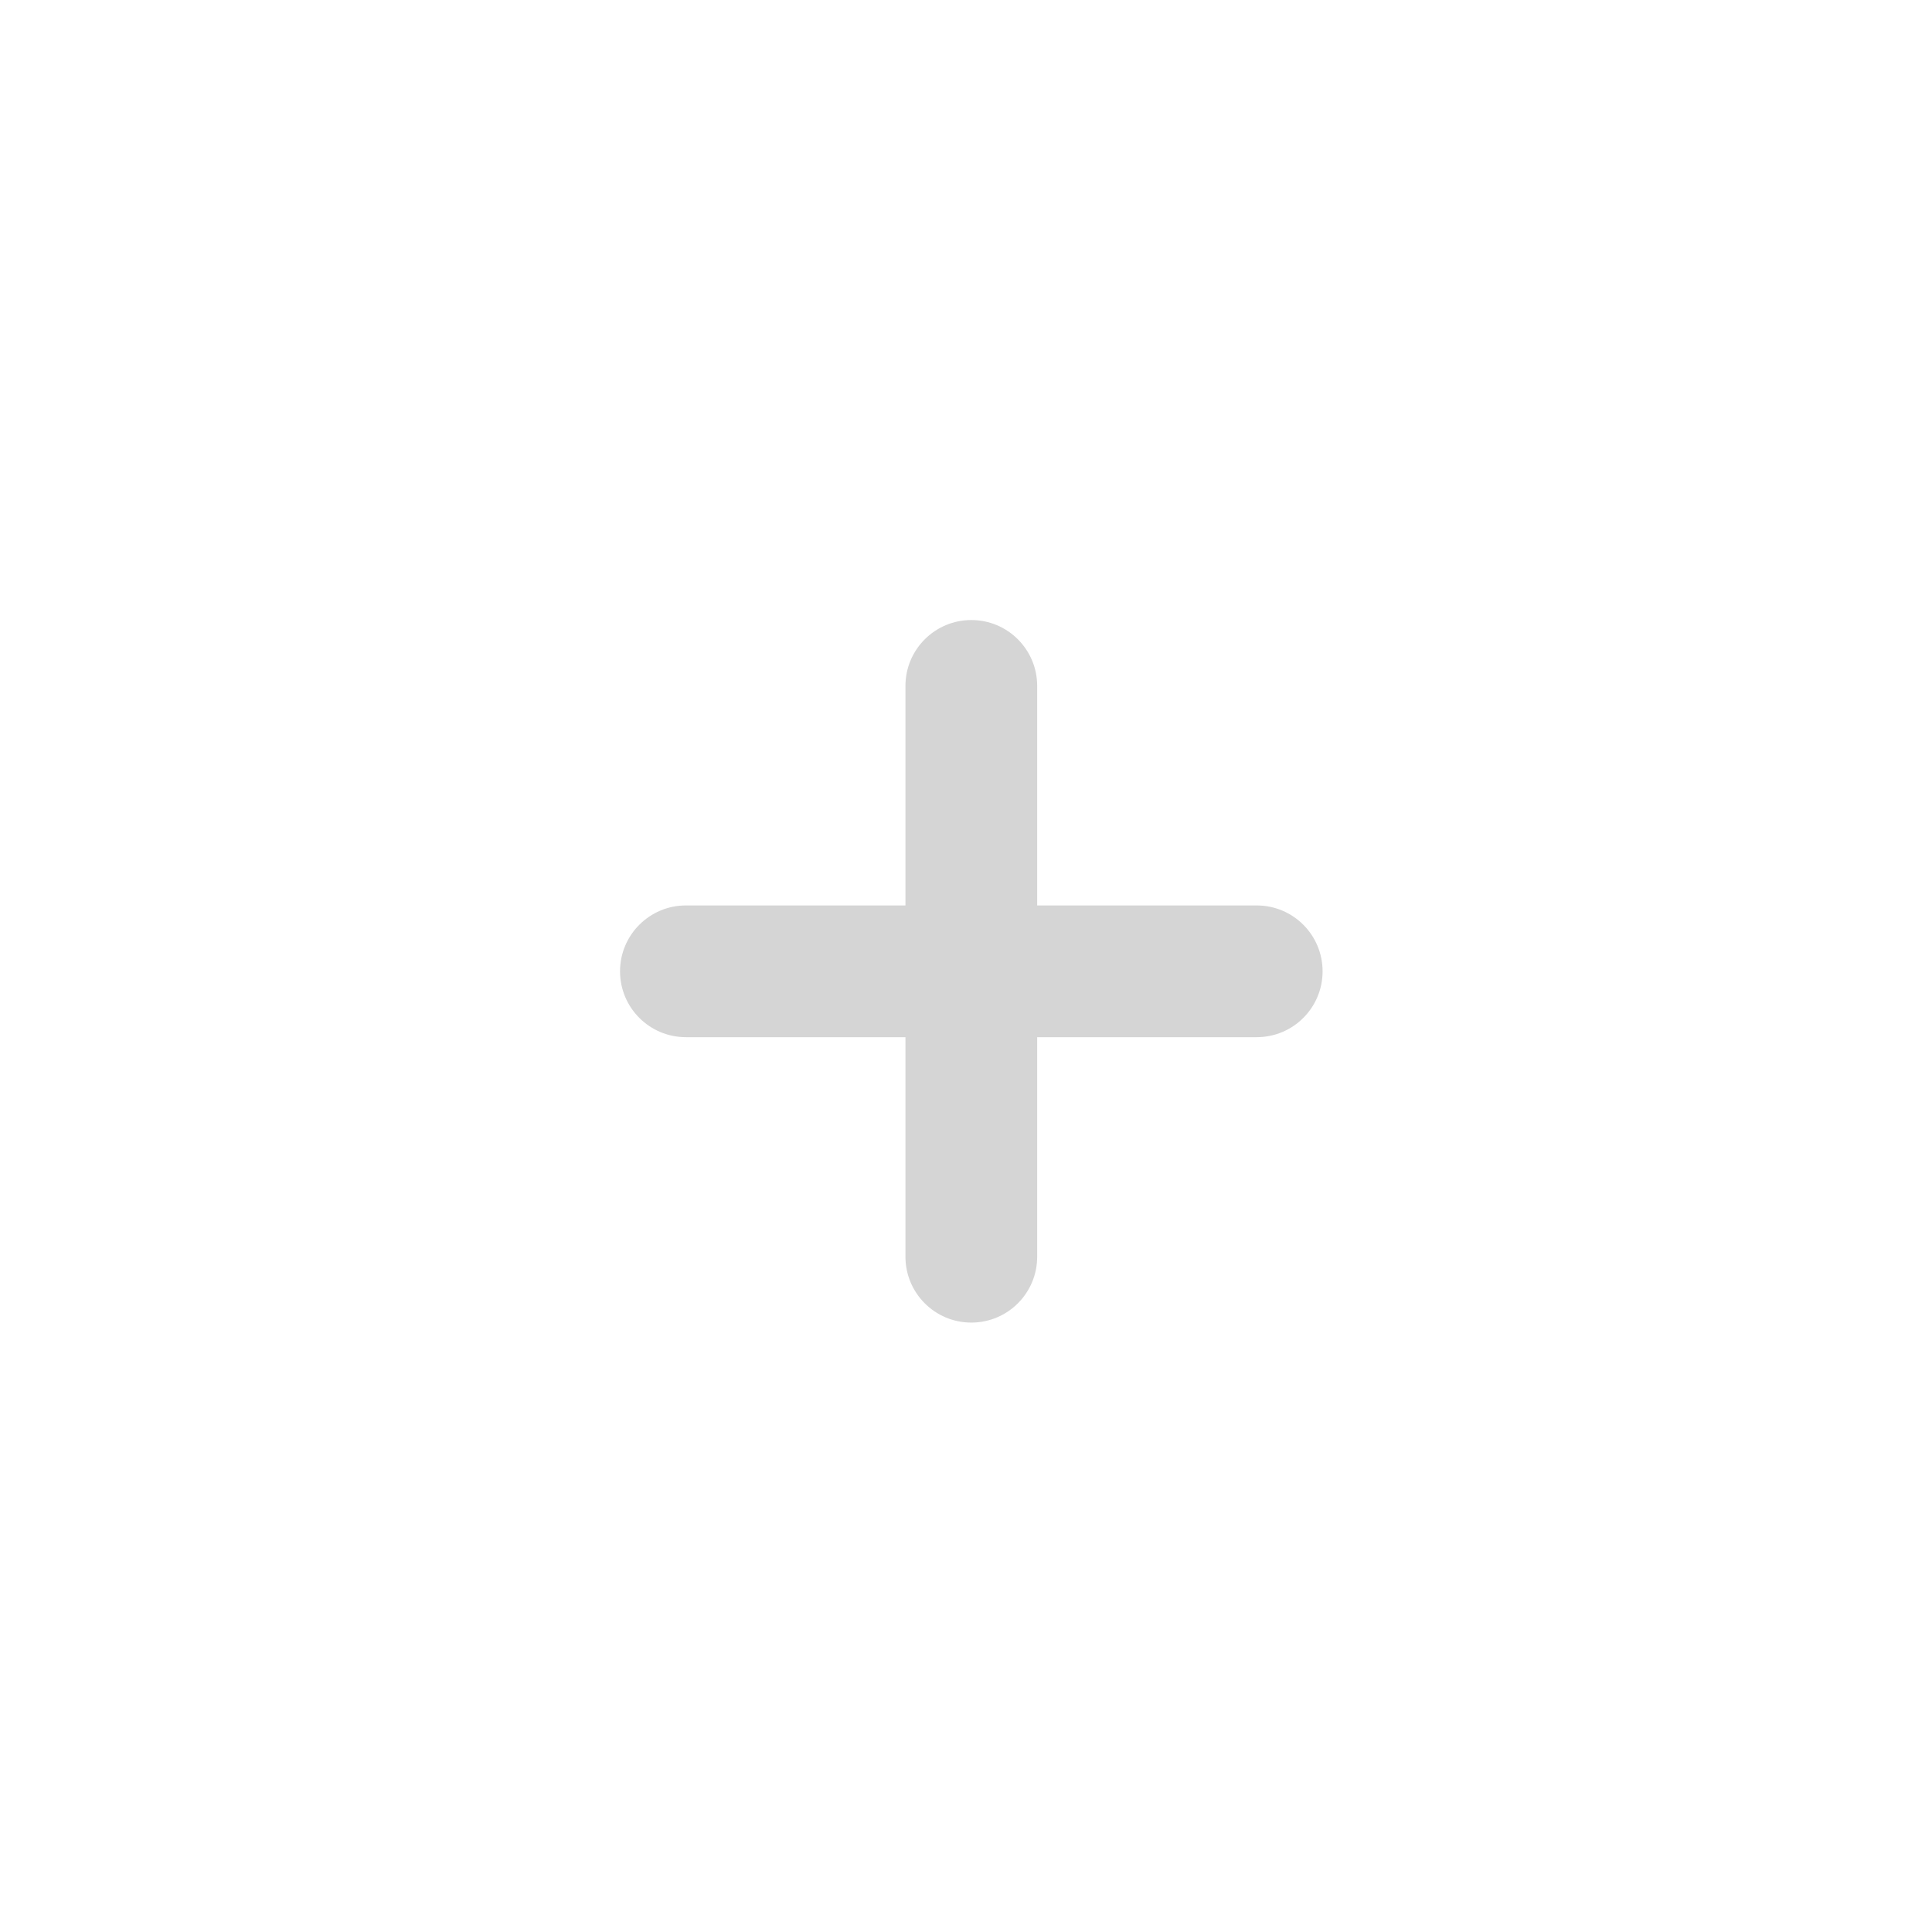
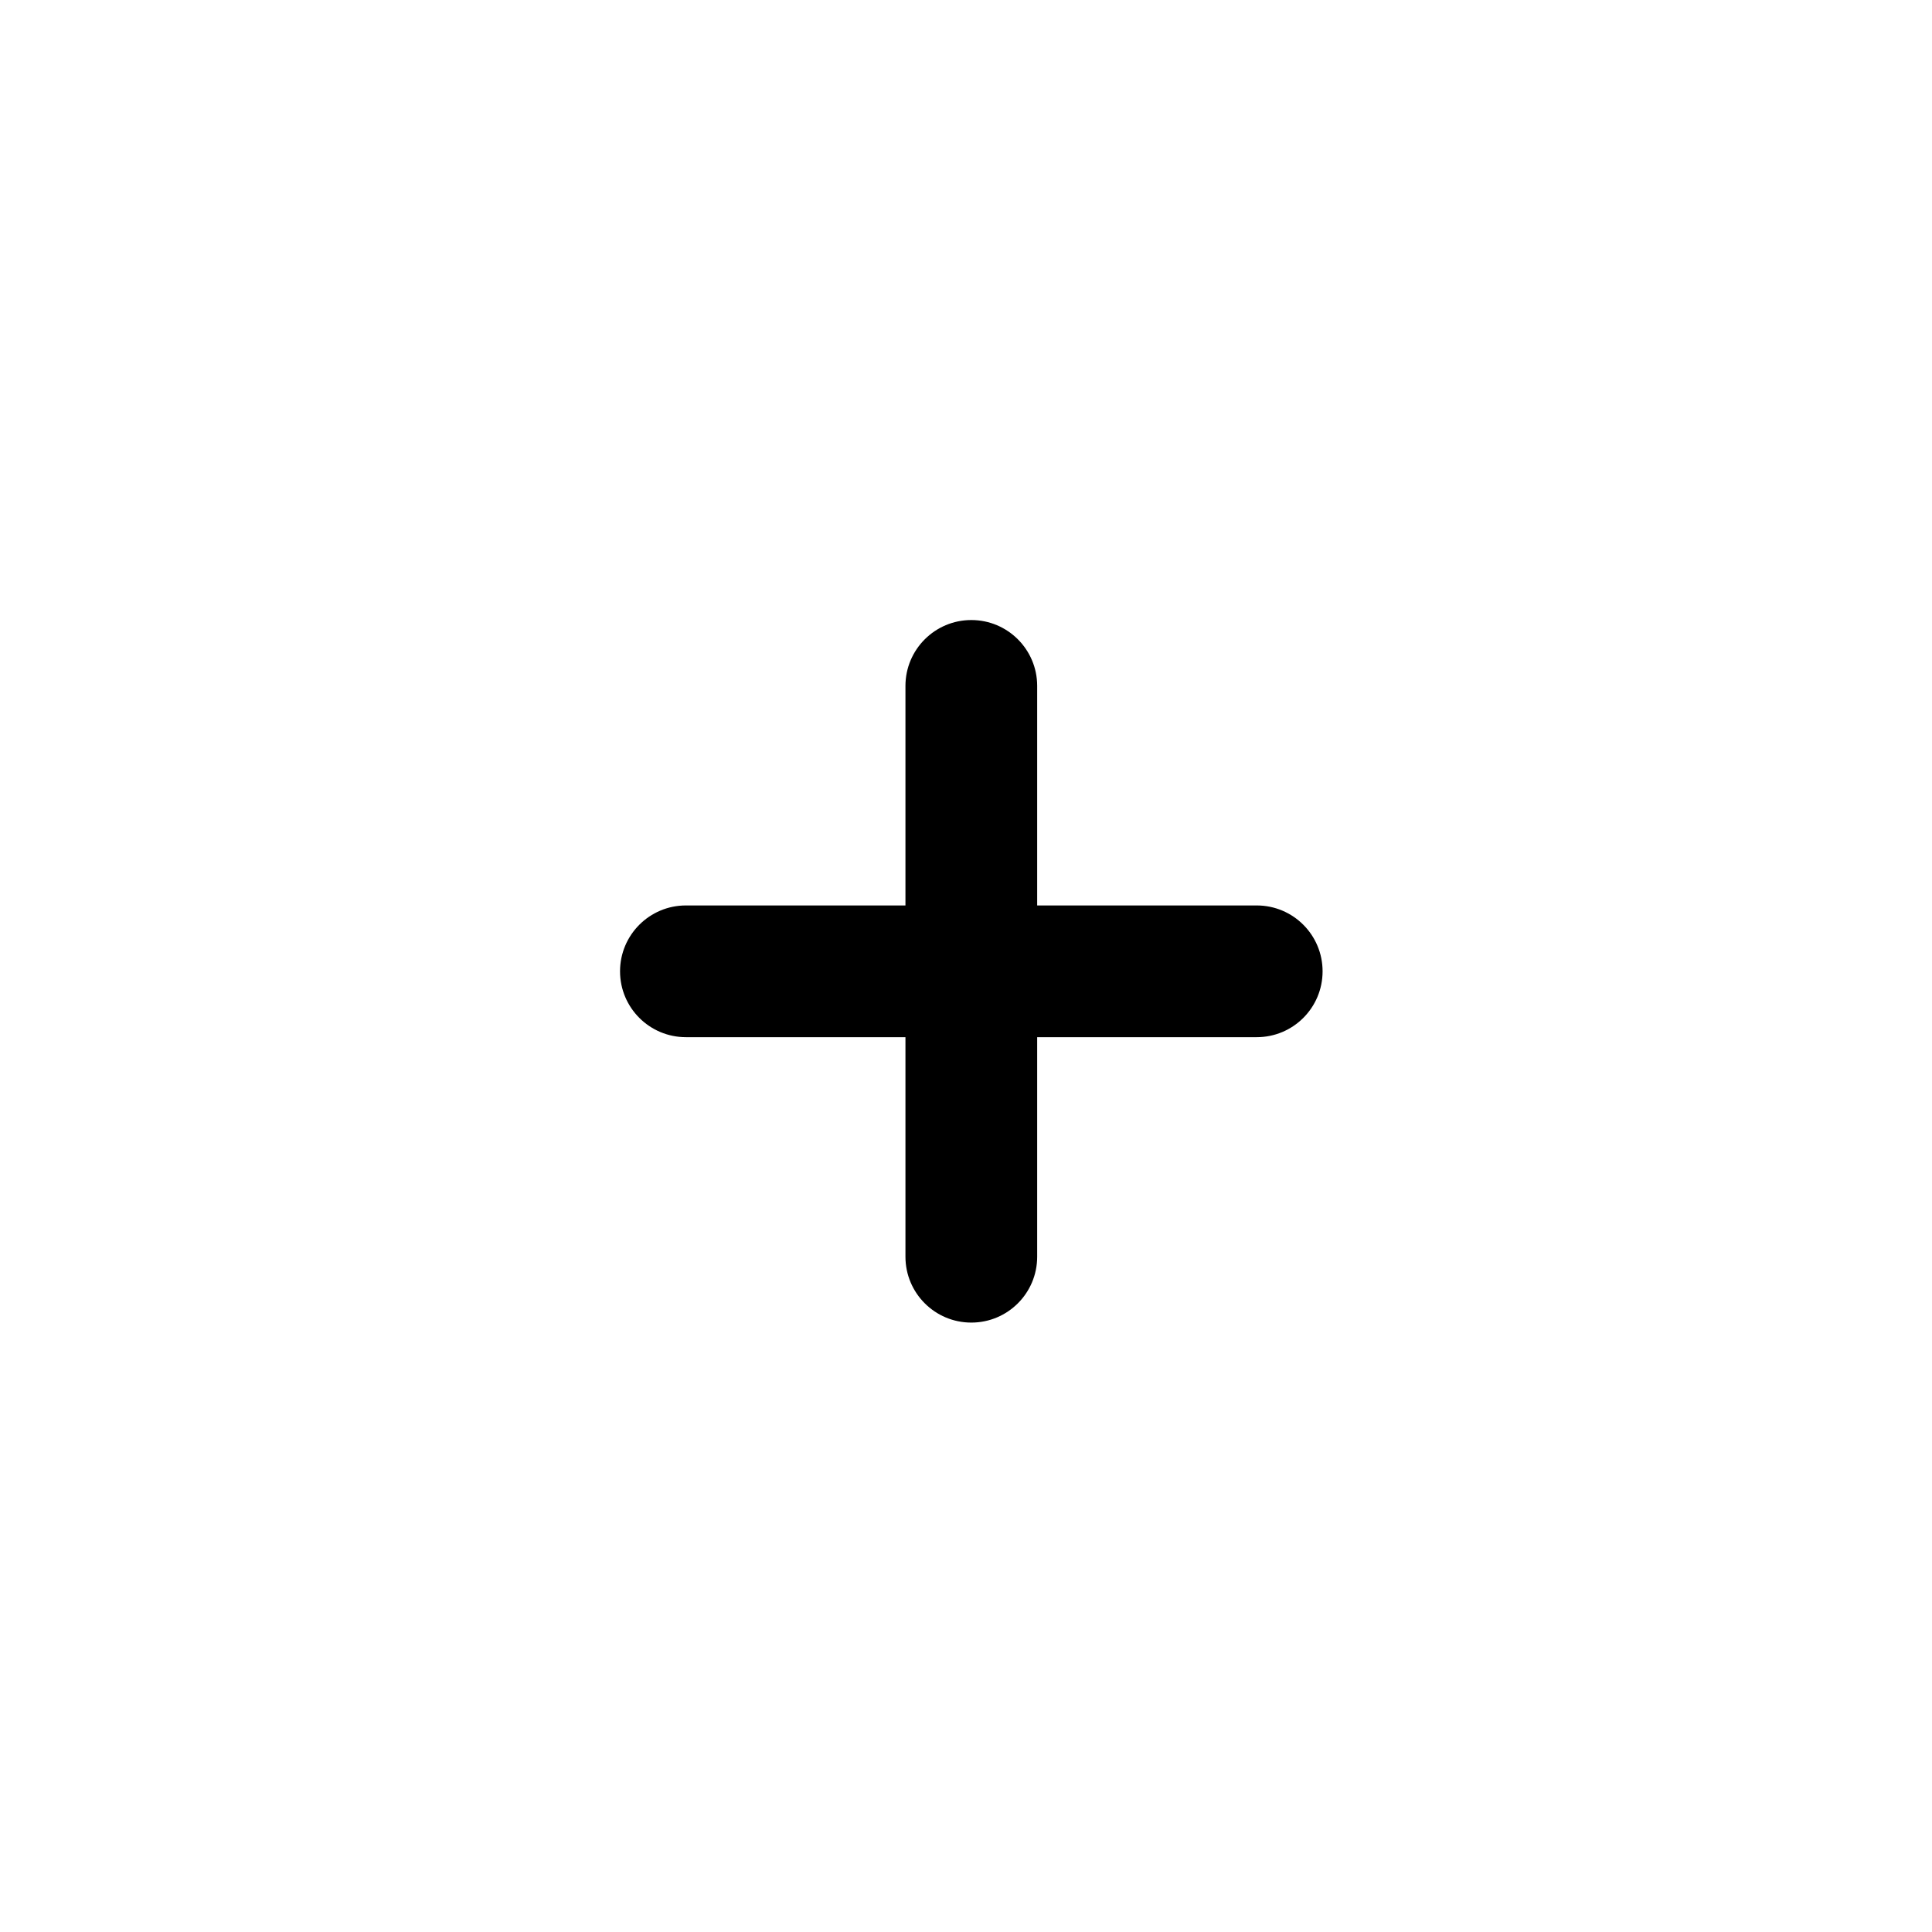
<svg xmlns="http://www.w3.org/2000/svg" width="44" height="44" viewBox="0 0 44 44" fill="none">
-   <path fill-rule="evenodd" clip-rule="evenodd" d="M15.621 20.621C14.793 20.621 14.121 21.293 14.121 22.121C14.121 22.95 14.793 23.621 15.621 23.621L20.621 23.621L20.621 28.621C20.621 29.45 21.293 30.121 22.121 30.121C22.95 30.121 23.621 29.45 23.621 28.621V23.621L28.621 23.621C29.45 23.621 30.121 22.95 30.121 22.121C30.121 21.293 29.45 20.621 28.621 20.621L23.621 20.621L23.621 15.621C23.621 14.793 22.95 14.121 22.121 14.121C21.293 14.121 20.621 14.793 20.621 15.621L20.621 20.621L15.621 20.621Z" fill="#D5D5D5" />
+   <path fill-rule="evenodd" clip-rule="evenodd" d="M15.621 20.621C14.793 20.621 14.121 21.293 14.121 22.121C14.121 22.95 14.793 23.621 15.621 23.621L20.621 23.621L20.621 28.621C20.621 29.45 21.293 30.121 22.121 30.121C22.95 30.121 23.621 29.45 23.621 28.621V23.621L28.621 23.621C29.45 23.621 30.121 22.95 30.121 22.121C30.121 21.293 29.45 20.621 28.621 20.621L23.621 20.621L23.621 15.621C23.621 14.793 22.95 14.121 22.121 14.121C21.293 14.121 20.621 14.793 20.621 15.621L20.621 20.621L15.621 20.621Z" fill="currentColor" />
</svg>
